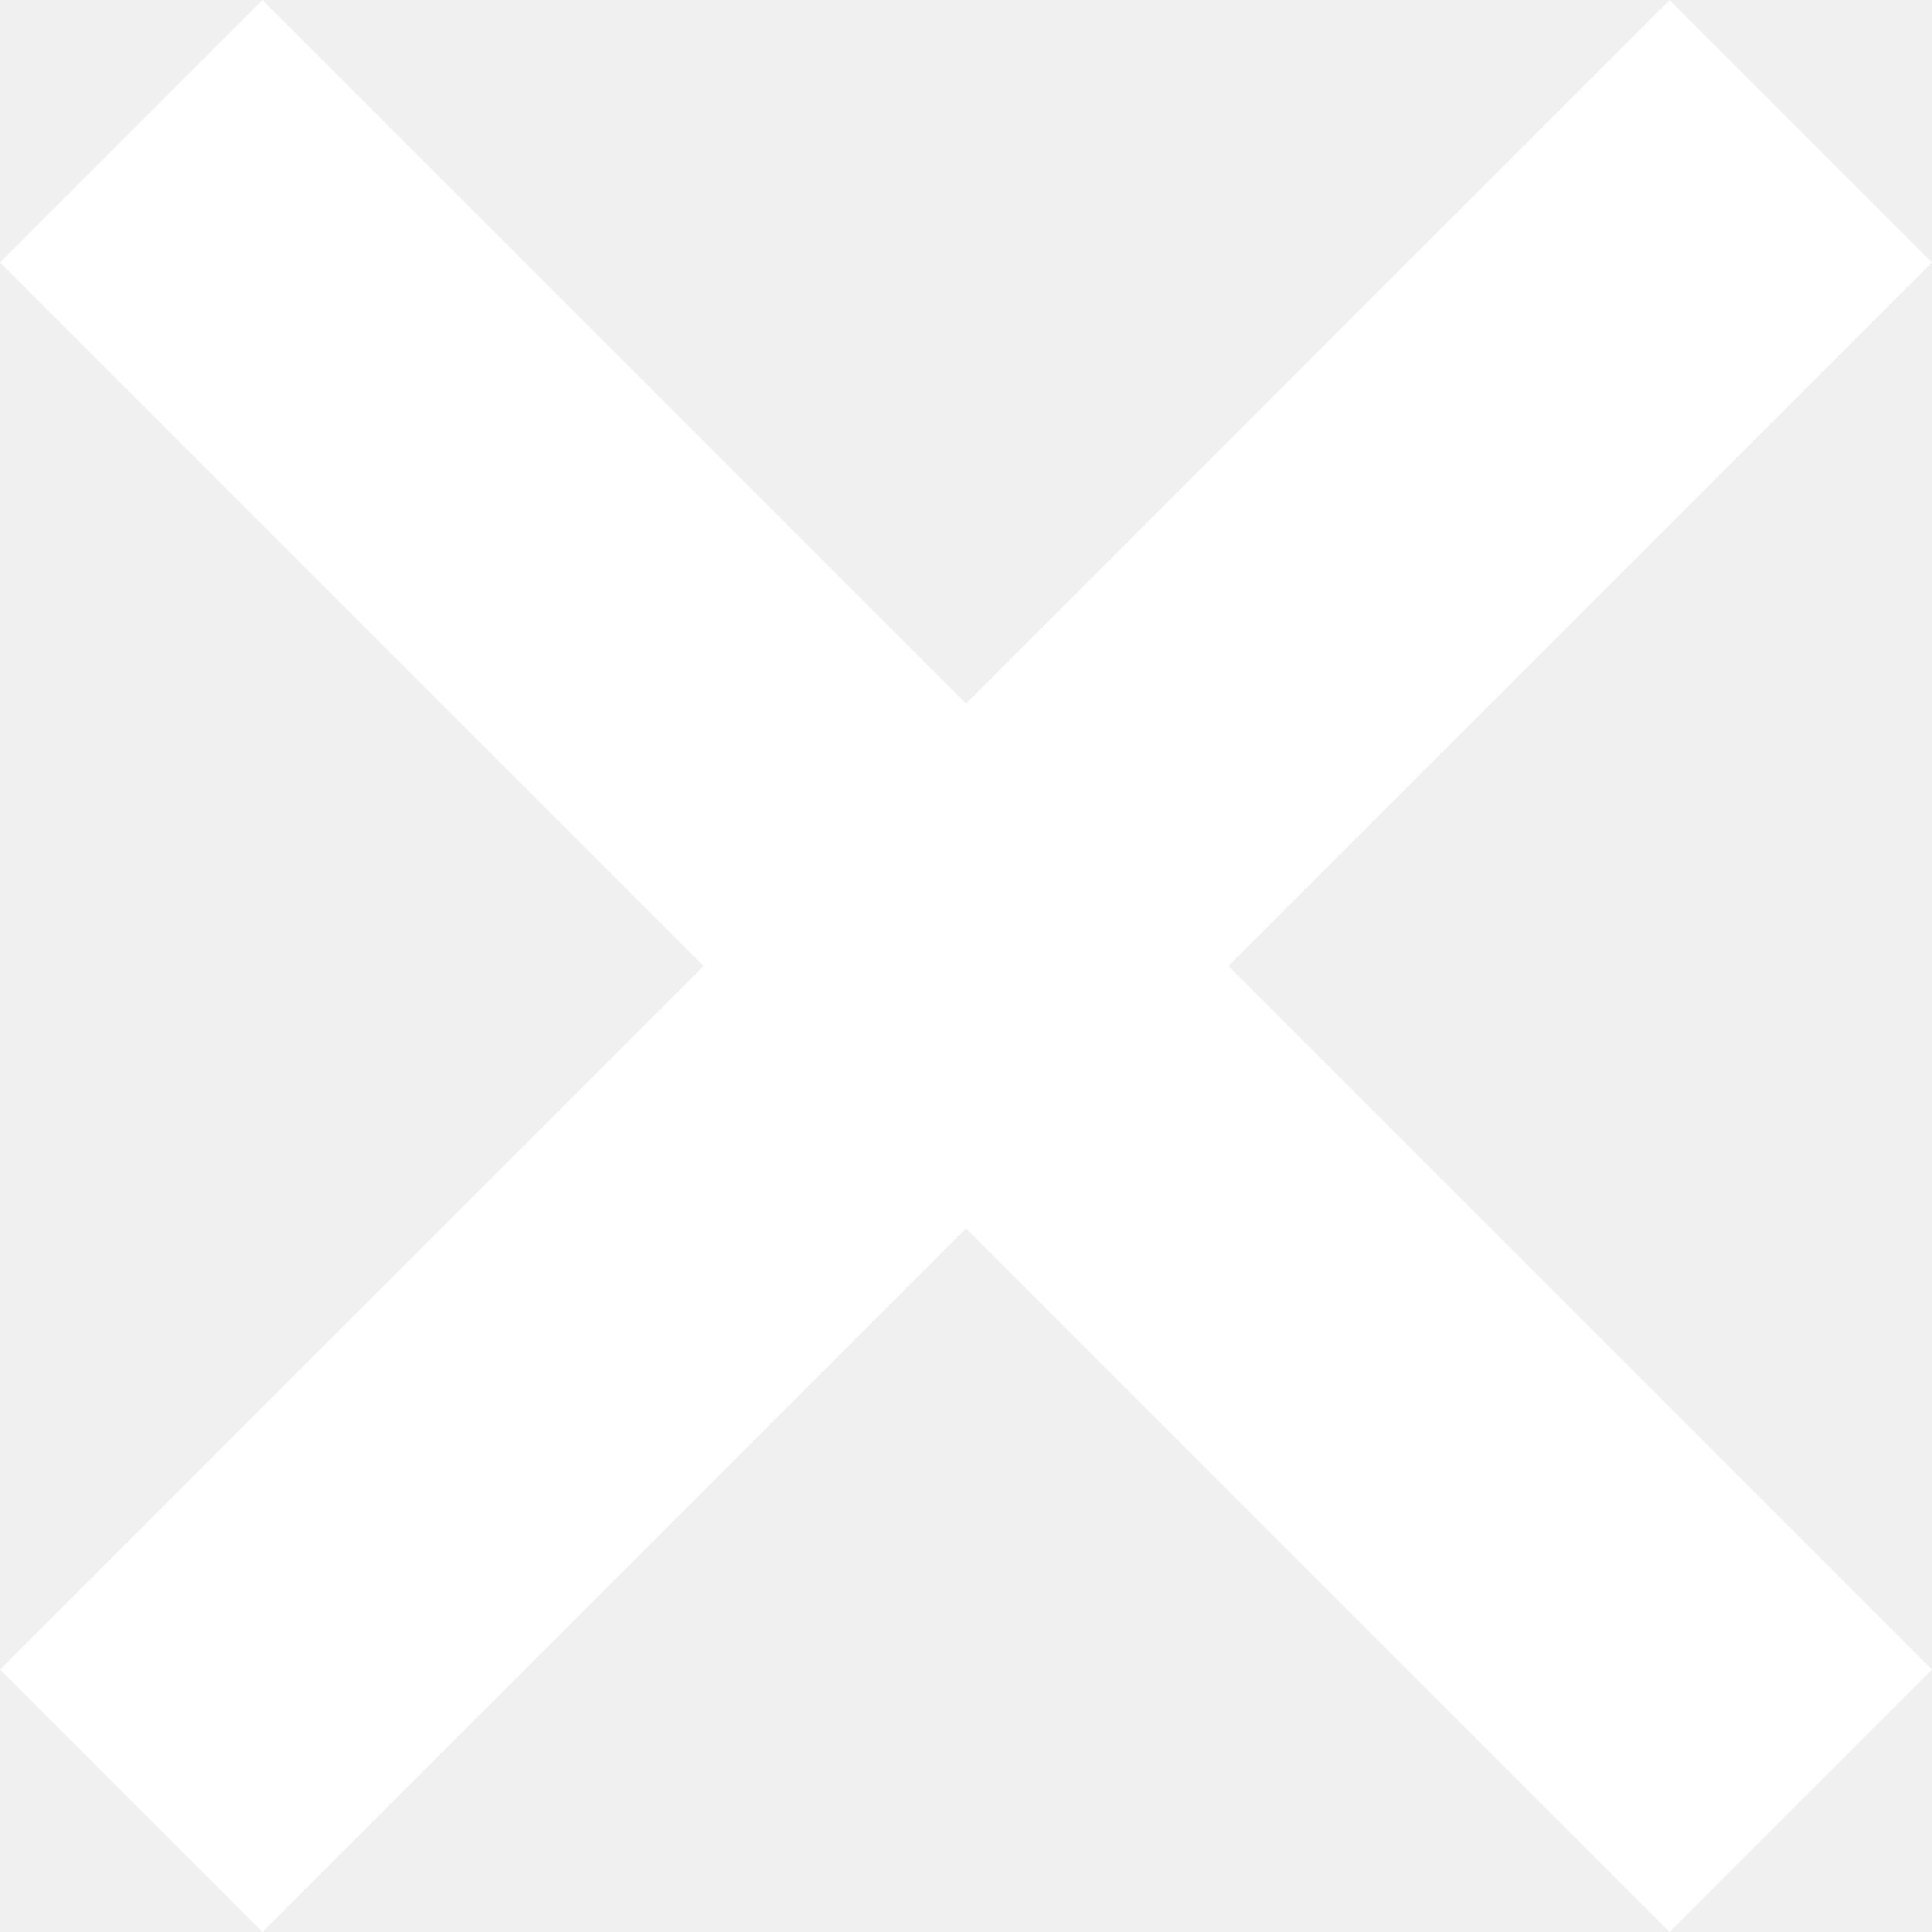
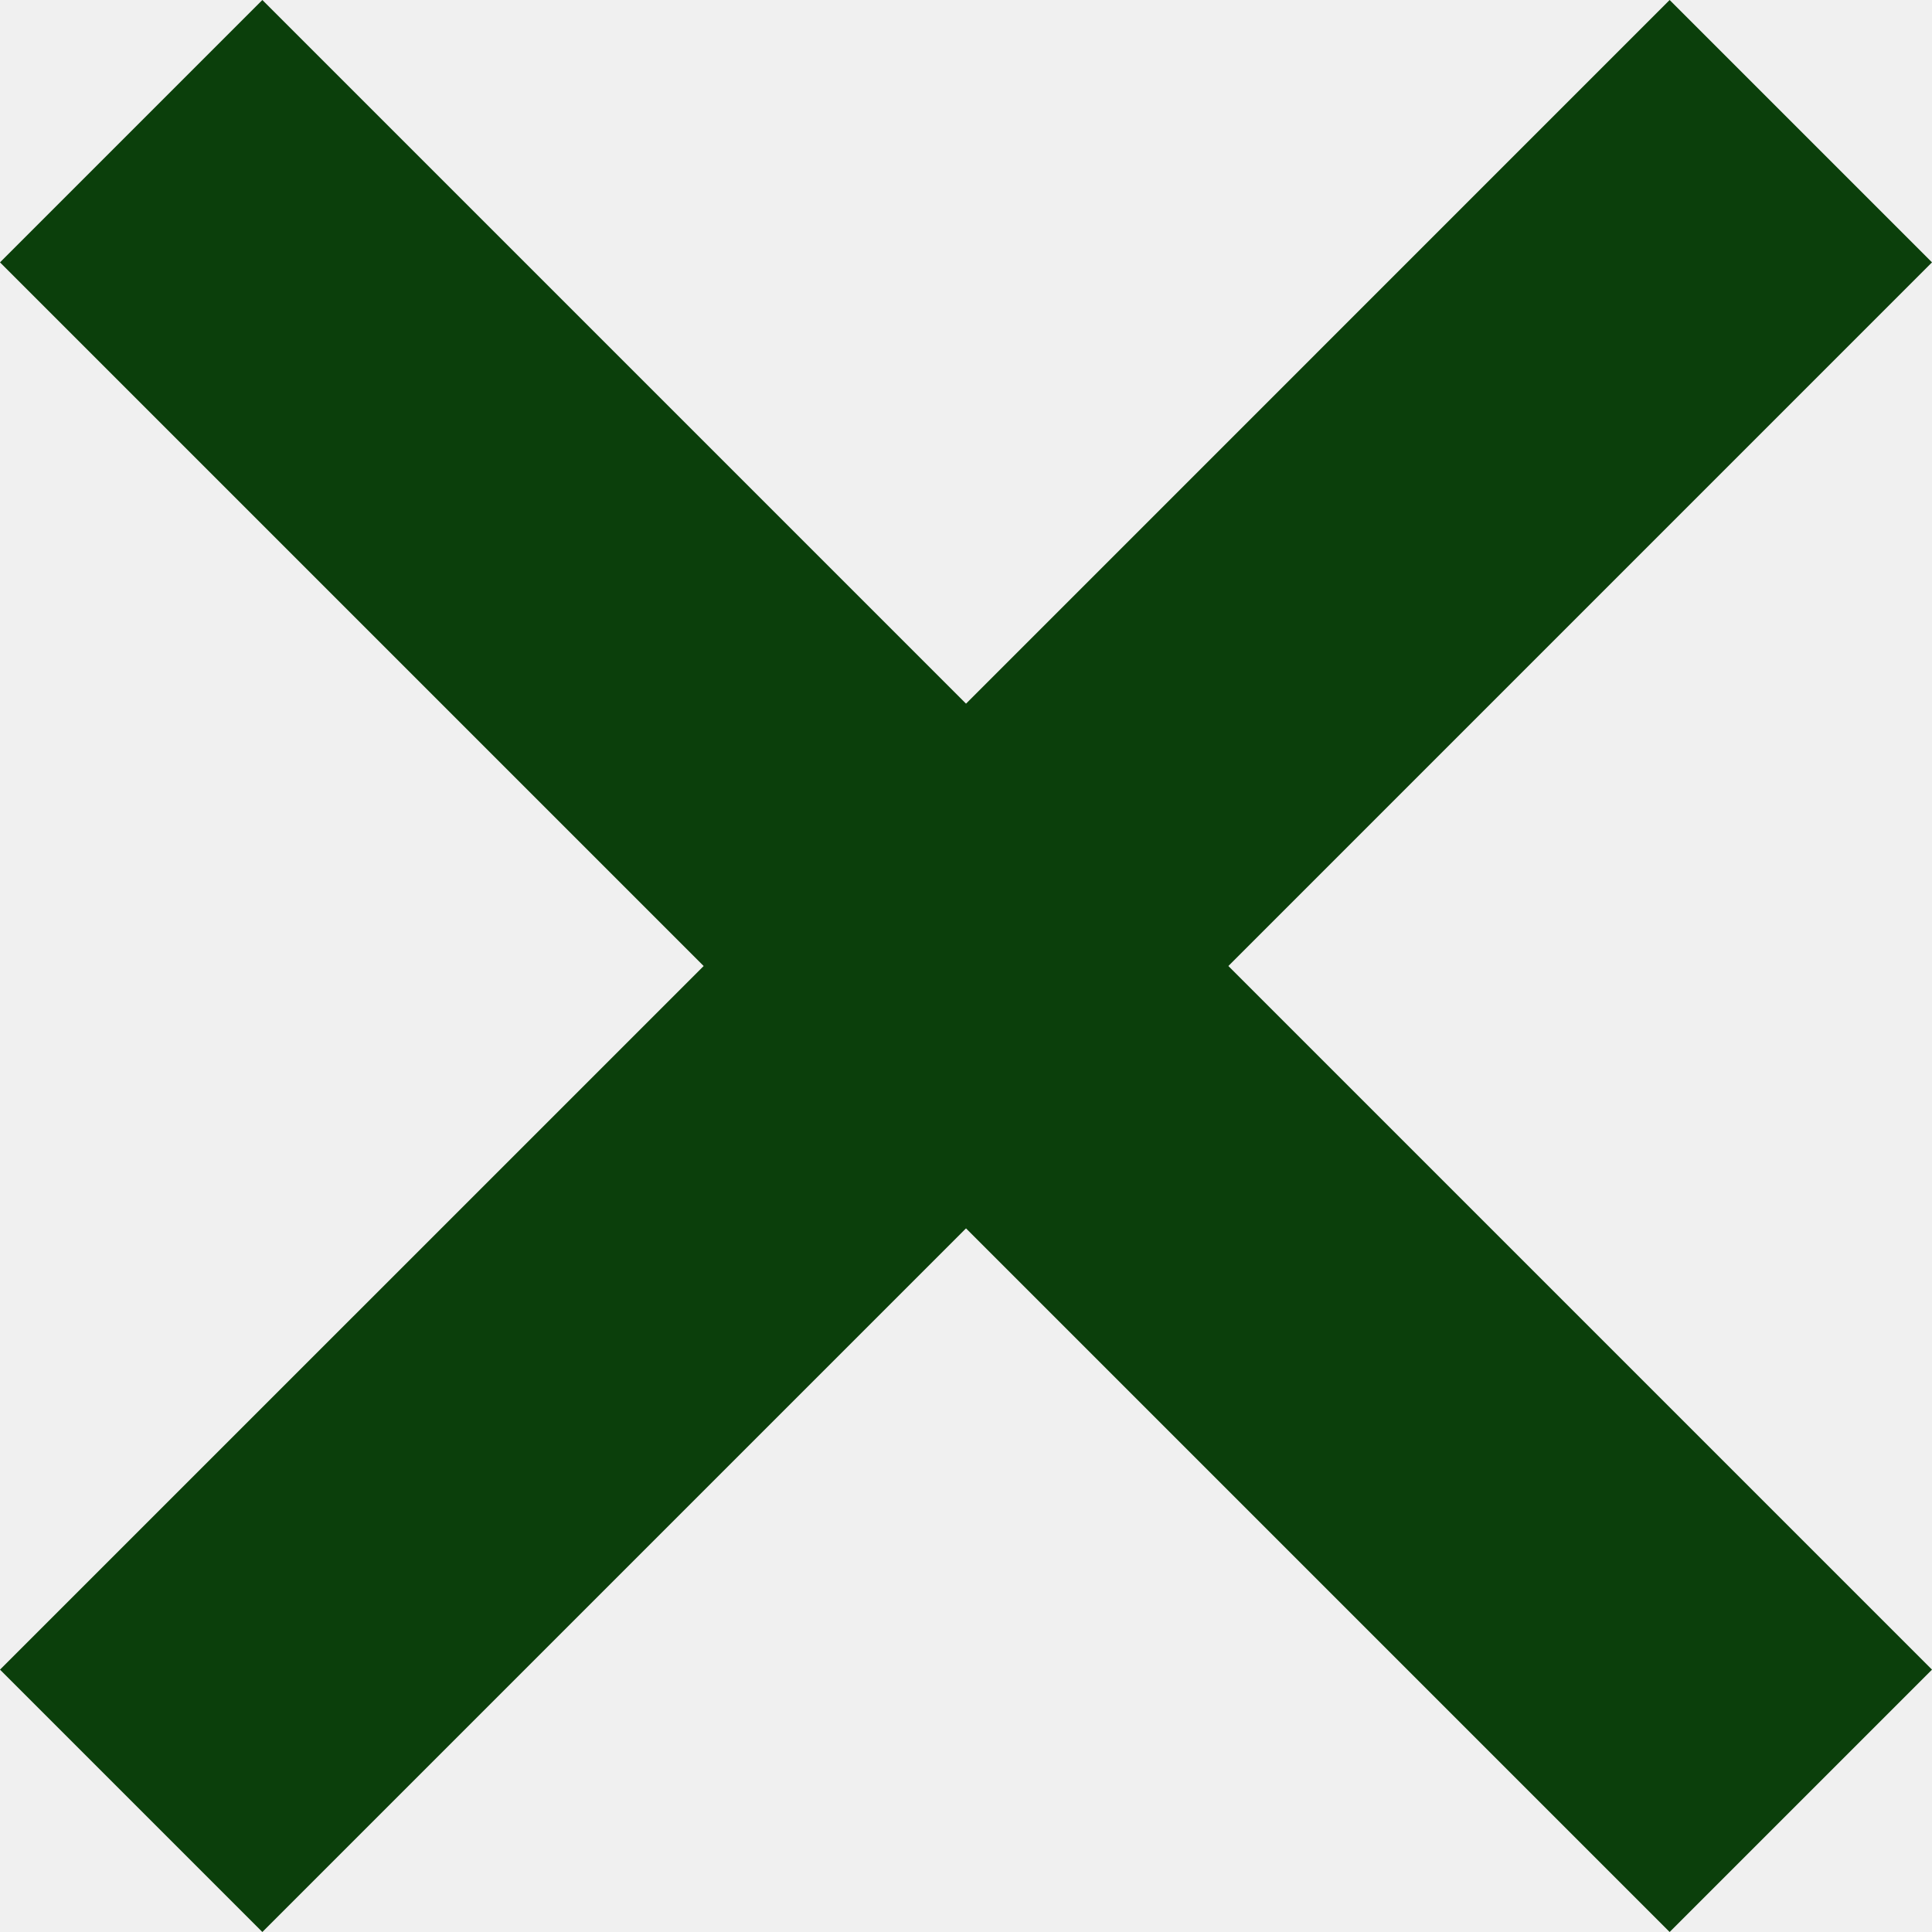
<svg xmlns="http://www.w3.org/2000/svg" viewBox="0 0 520.71 520.71">
  <defs>
    <style>
      .a {
-         fill: white;
+         fill: #0b3f0b;;
      }
    </style>
  </defs>
  <polygon class="a" points="520.71 70.71 450 0 260.36 189.65 70.71 0 0 70.71 189.65 260.36 0 450 70.71 520.71 260.36 331.07 450 520.71 520.71 450 331.07 260.36 520.71 70.71" />
</svg>
